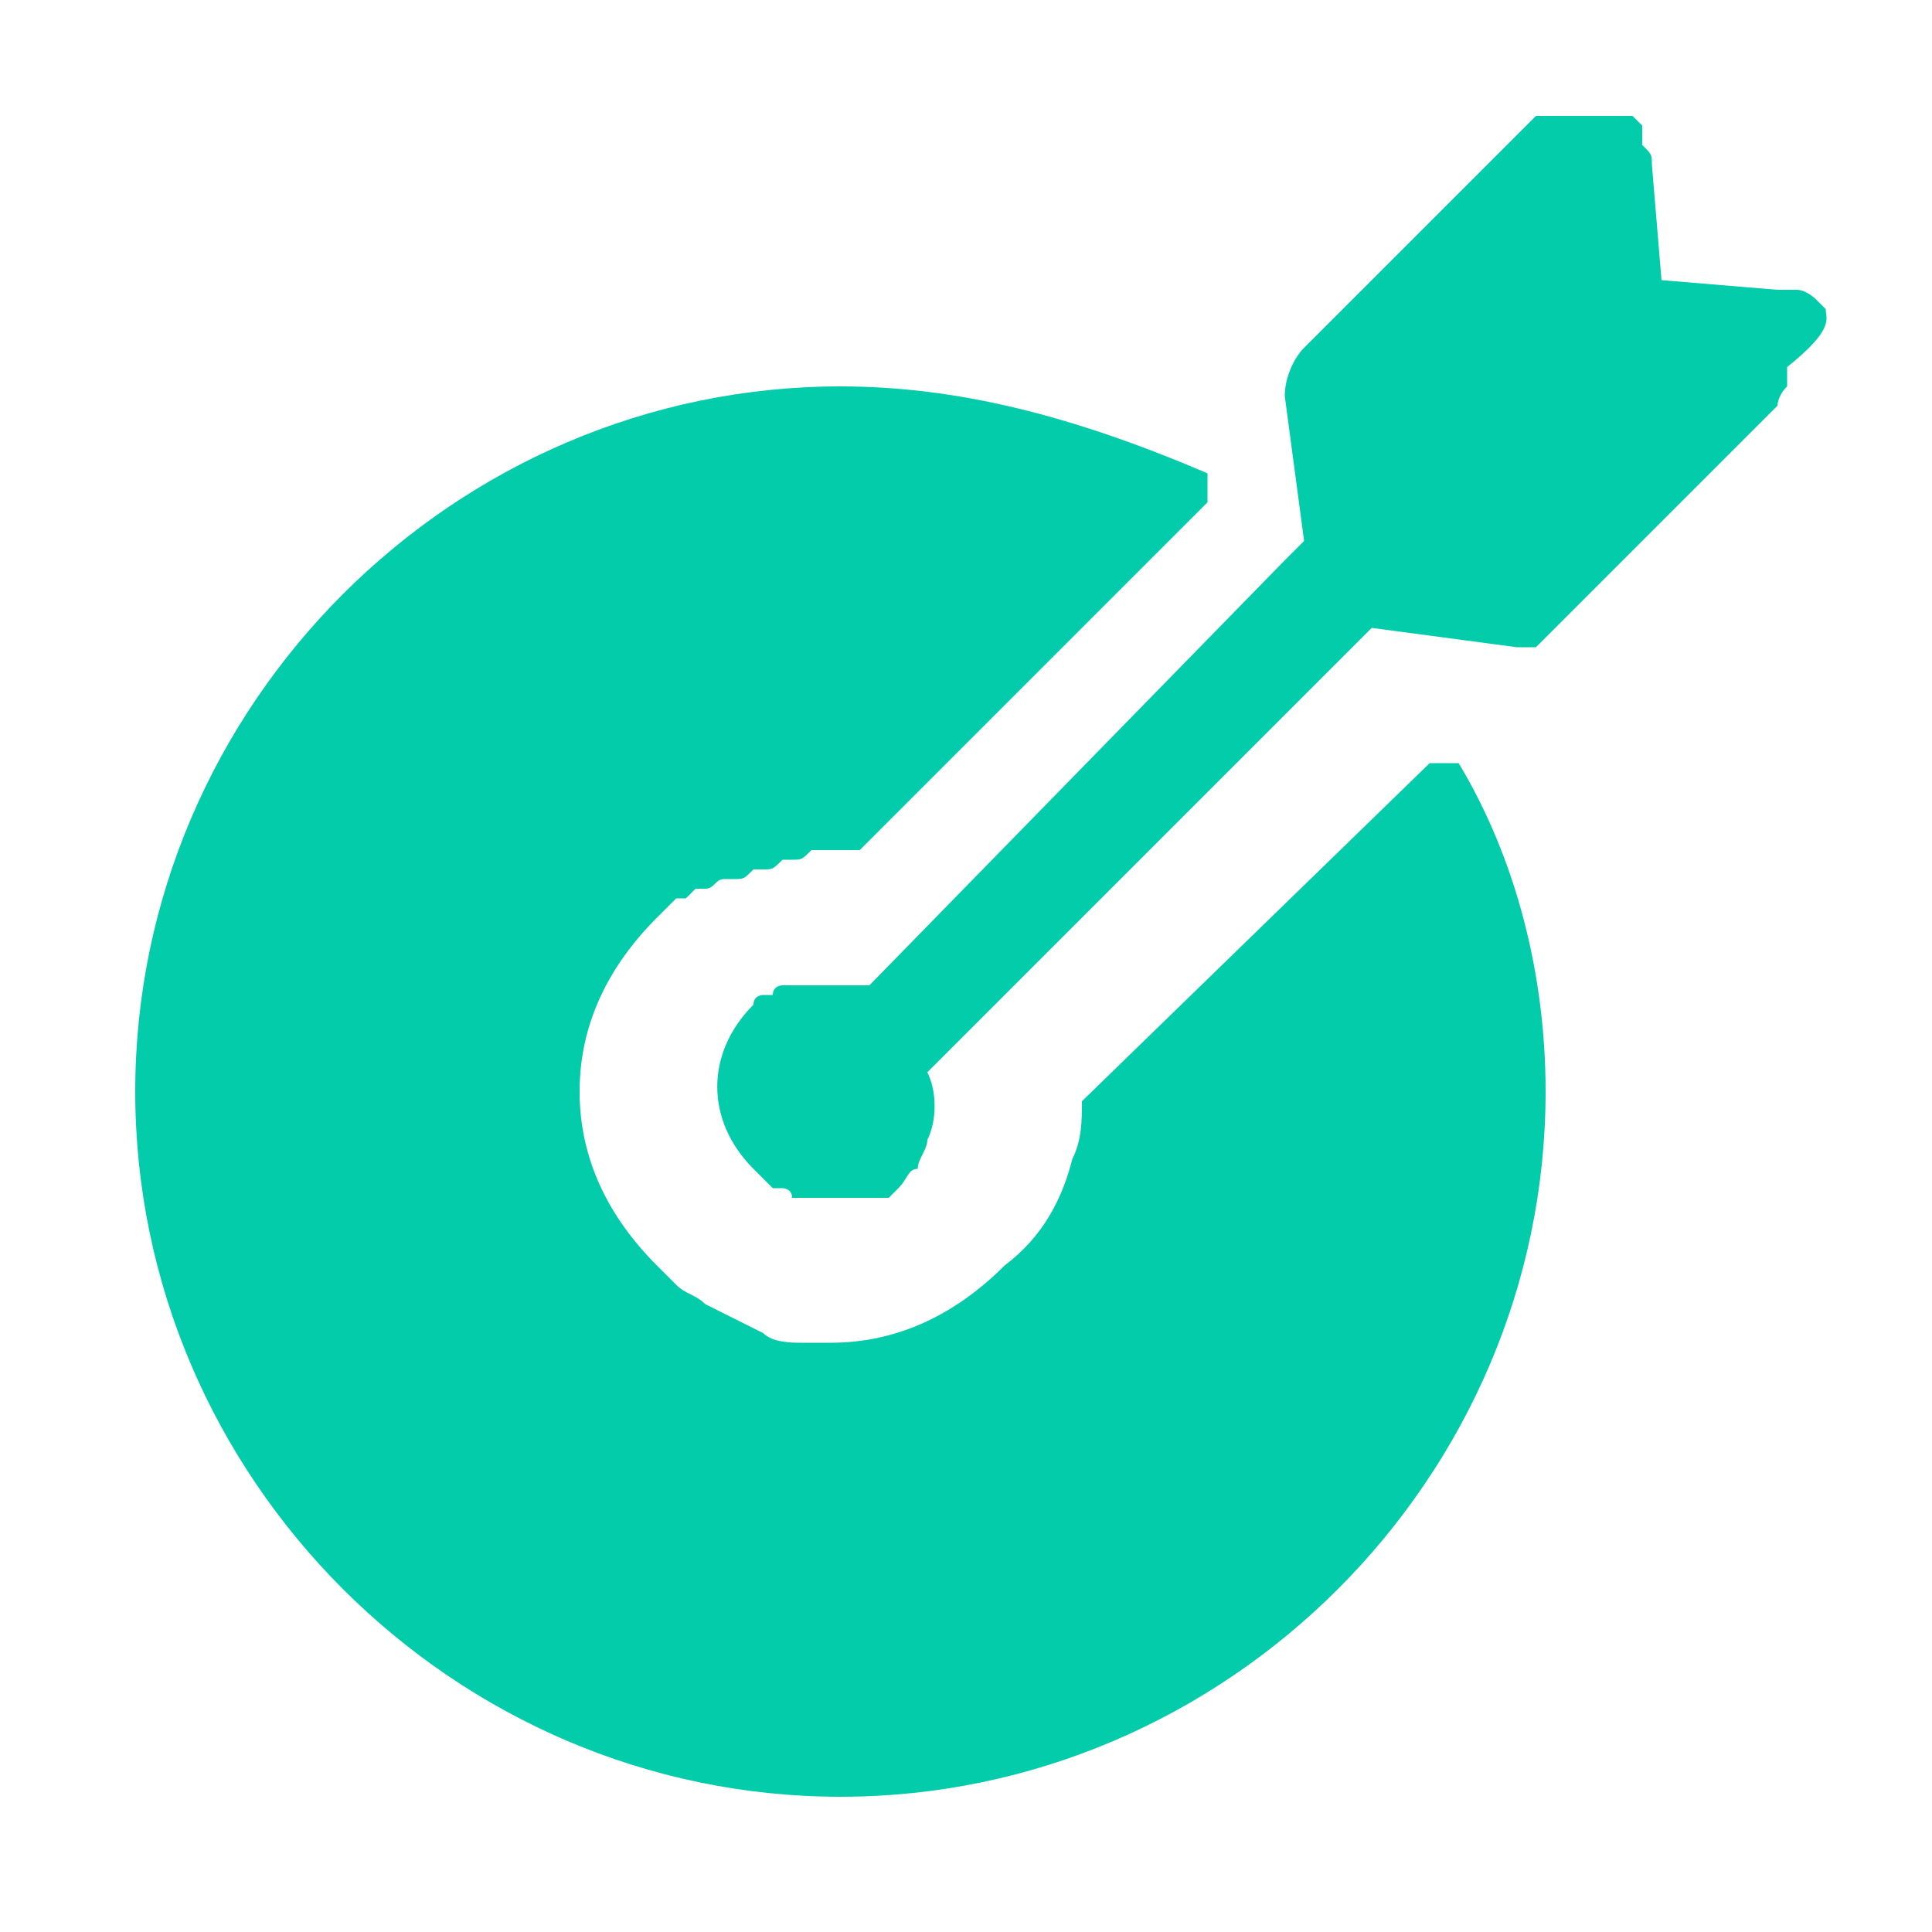
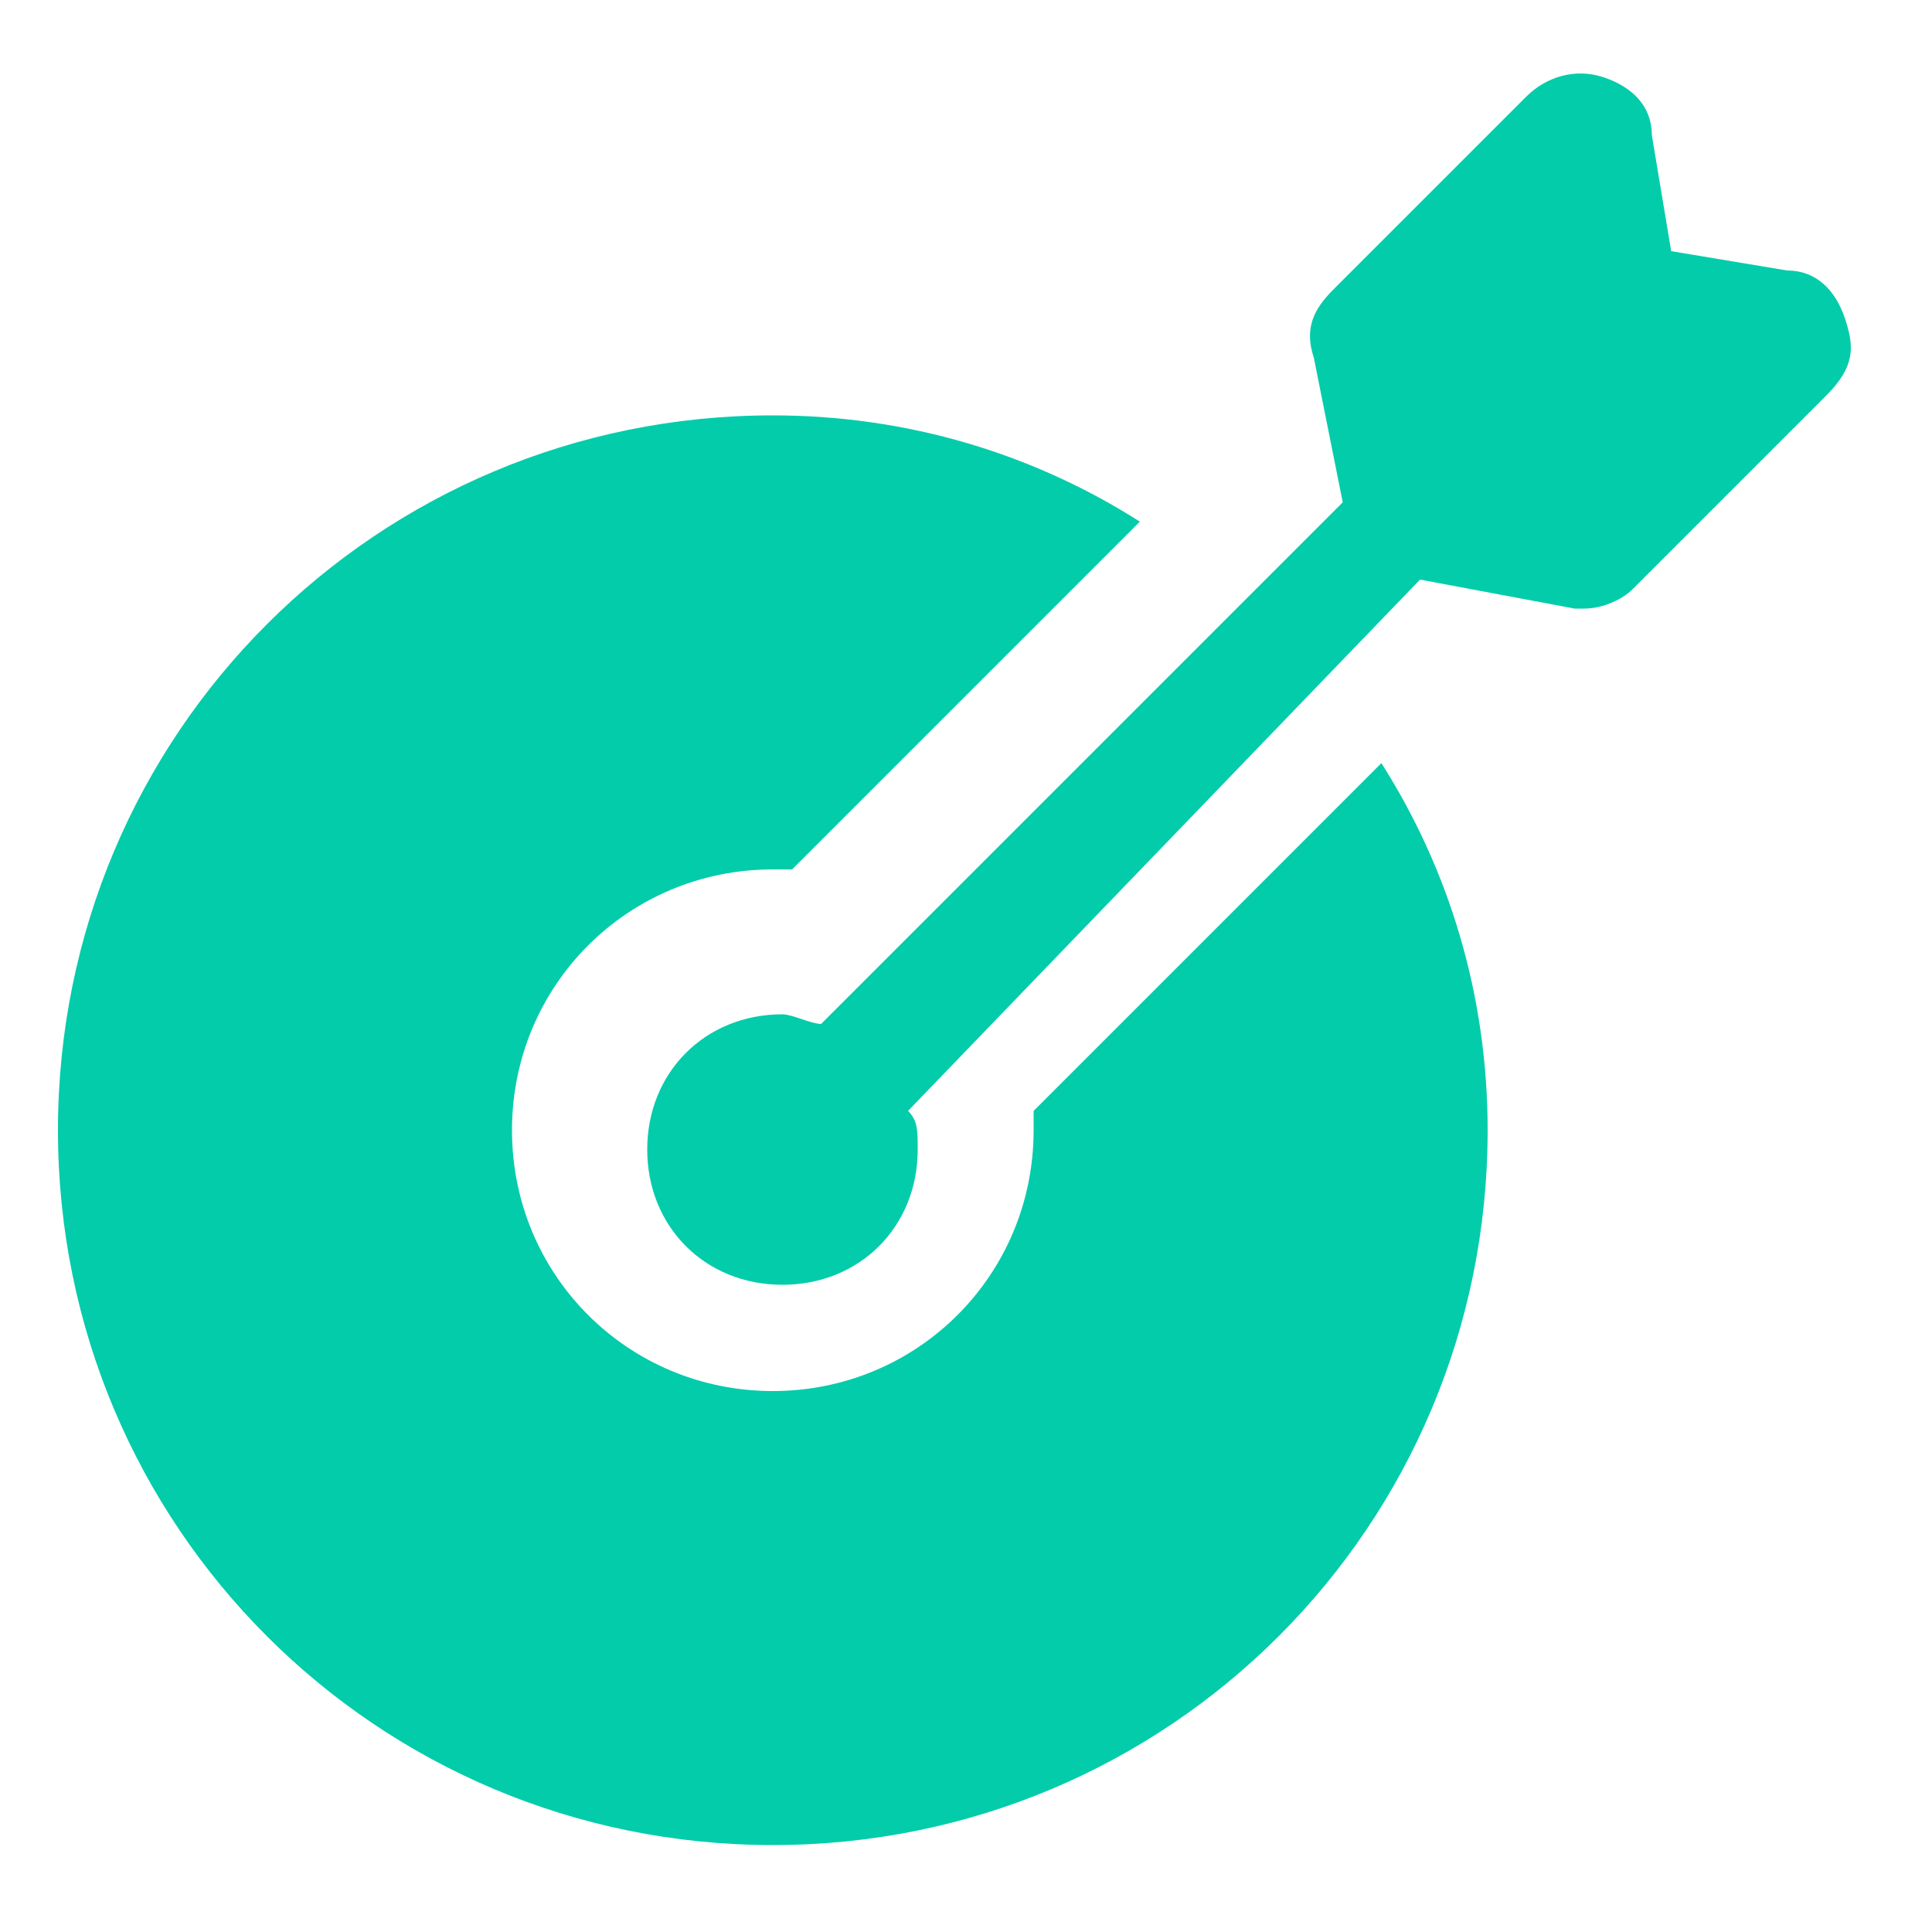
<svg xmlns="http://www.w3.org/2000/svg" version="1.1" id="Ebene_1" x="0px" y="0px" viewBox="0 0 20 20" enable-background="new 0 0 20 20" xml:space="preserve">
  <g>
-     <path fill="#03CCAB" d="M11.2,11.4c0,0.2,0,0.4-0.1,0.6c-0.1,0.4-0.3,0.8-0.7,1.1c-0.5,0.5-1.1,0.8-1.8,0.8c-0.1,0-0.2,0-0.2,0   c0,0-0.1,0-0.1,0c-0.1,0-0.3,0-0.4-0.1c-0.2-0.1-0.4-0.2-0.6-0.3c-0.1-0.1-0.2-0.1-0.3-0.2c-0.1-0.1-0.1-0.1-0.2-0.2   c-0.5-0.5-0.8-1.1-0.8-1.8c0-0.7,0.3-1.3,0.8-1.8C6.9,9.4,6.9,9.4,7,9.3c0,0,0,0,0.1,0c0,0,0.1-0.1,0.1-0.1c0,0,0,0,0.1,0   c0.1,0,0.1-0.1,0.2-0.1c0,0,0,0,0.1,0c0.1,0,0.1,0,0.2-0.1c0,0,0,0,0.1,0c0.1,0,0.1,0,0.2-0.1c0,0,0,0,0.1,0c0.1,0,0.1,0,0.2-0.1   c0,0,0,0,0.1,0c0.1,0,0.1,0,0.2,0c0,0,0,0,0.1,0c0,0,0.1,0,0.1,0l3.6-3.6l0-0.3C11.1,4.3,9.9,4,8.7,4c-4,0-7.3,3.3-7.3,7.3   c0,4,3.3,7.3,7.3,7.3c4,0,7.3-3.3,7.3-7.3c0-1.2-0.3-2.4-0.9-3.4l-0.3,0L11.2,11.4z" />
-     <path fill="#03CCAB" d="M18.9,3.2C18.9,3.2,18.9,3.2,18.9,3.2c-0.1-0.1-0.1-0.1-0.1-0.1c0,0,0,0,0,0c0,0-0.1-0.1-0.2-0.1   c-0.1,0-0.1,0-0.2,0l-1.2-0.1l-0.1-1.2c0-0.1,0-0.1-0.1-0.2c0,0,0,0,0-0.1c0,0,0,0,0-0.1c0,0-0.1-0.1-0.1-0.1c0,0,0,0-0.1,0   c0,0-0.1,0-0.1,0c0,0-0.1,0-0.1,0c0,0,0,0,0,0c0,0,0,0-0.1,0c0,0,0,0-0.1,0c0,0,0,0,0,0c0,0,0,0-0.1,0c0,0,0,0,0,0c0,0,0,0-0.1,0   c0,0,0,0,0,0c0,0,0,0-0.1,0c0,0,0,0,0,0c0,0,0,0-0.1,0c0,0,0,0,0,0c0,0,0,0-0.1,0l-2.4,2.4c-0.1,0.1-0.2,0.3-0.2,0.5l0.2,1.5l0,0v0   l-0.2,0.2L9,10.2c0,0-0.1,0-0.1,0c0,0,0,0,0,0c0,0,0,0-0.1,0c0,0,0,0,0,0c0,0,0,0-0.1,0c0,0,0,0,0,0c0,0-0.1,0-0.1,0c0,0,0,0,0,0   c0,0-0.1,0-0.1,0c0,0,0,0,0,0c0,0-0.1,0-0.1,0c0,0,0,0,0,0c0,0-0.1,0-0.1,0c0,0,0,0,0,0c0,0-0.1,0-0.1,0c0,0,0,0,0,0   c0,0-0.1,0-0.1,0c0,0,0,0,0,0c0,0-0.1,0-0.1,0.1c0,0,0,0,0,0c0,0,0,0-0.1,0c0,0,0,0,0,0c0,0-0.1,0-0.1,0.1c-0.5,0.5-0.5,1.2,0,1.7   c0,0,0.1,0.1,0.1,0.1c0,0,0.1,0.1,0.1,0.1c0,0,0,0,0.1,0c0,0,0.1,0,0.1,0.1c0,0,0,0,0.1,0c0.1,0,0.1,0,0.2,0c0,0,0,0,0,0   c0,0,0.1,0,0.1,0c0,0,0,0,0,0c0,0,0.1,0,0.1,0c0,0,0,0,0,0c0,0,0,0,0.1,0c0,0,0,0,0,0c0,0,0,0,0.1,0c0,0,0,0,0,0c0,0,0,0,0.1,0   c0,0,0,0,0,0c0,0,0,0,0.1,0c0,0,0,0,0,0c0,0,0,0,0.1,0c0,0,0,0,0,0c0,0,0.1-0.1,0.1-0.1c0.1-0.1,0.1-0.2,0.2-0.2   c0-0.1,0.1-0.2,0.1-0.3c0.1-0.2,0.1-0.5,0-0.7l4.4-4.4l0.2-0.2l1.5,0.2c0,0,0,0,0.1,0c0,0,0,0,0.1,0c0,0,0,0,0,0c0,0,0,0,0,0   c0,0,0,0,0,0c0,0,0,0,0,0c0,0,0,0,0,0c0,0,0,0,0,0c0,0,0,0,0,0c0,0,0,0,0,0c0,0,0,0,0,0c0,0,0,0,0,0c0,0,0,0,0,0c0,0,0,0,0,0   c0,0,0,0,0,0l2.4-2.4c0,0,0,0,0,0c0,0,0.1-0.1,0.1-0.1c0,0,0-0.1,0.1-0.2c0-0.1,0-0.1,0-0.2C19,3.4,18.9,3.3,18.9,3.2   C18.9,3.3,18.9,3.2,18.9,3.2z" />
+     <path fill="#03CCAB" d="M10.7,11.5c0,0.1,0,0.1,0,0.2c0,1.5-1.2,2.7-2.7,2.7c-1.5,0-2.7-1.2-2.7-2.7s1.2-2.7,2.7-2.7   c0.1,0,0.1,0,0.2,0l3.6-3.6c-1.1-0.7-2.4-1.1-3.8-1.1c-4.1,0-7.4,3.3-7.4,7.4c0,4.1,3.3,7.4,7.4,7.4s7.4-3.3,7.4-7.4   c0-1.4-0.4-2.7-1.1-3.8L10.7,11.5z" />
+     <path fill="#03CCAB" d="M19.1,3.3c-0.1-0.3-0.3-0.5-0.6-0.5l-1.2-0.2l-0.2-1.2c0-0.3-0.2-0.5-0.5-0.6c-0.3-0.1-0.6,0-0.8,0.2l-2,2   c-0.2,0.2-0.3,0.4-0.2,0.7l0.3,1.5l-5.4,5.4c-0.1,0-0.3-0.1-0.4-0.1c-0.8,0-1.4,0.6-1.4,1.4s0.6,1.4,1.4,1.4s1.4-0.6,1.4-1.4   c0-0.2,0-0.3-0.1-0.4L14.7,6l1.6,0.3c0,0,0.1,0,0.1,0c0.2,0,0.4-0.1,0.5-0.2l2-2C19.2,3.8,19.2,3.6,19.1,3.3z" />
  </g>
</svg>
